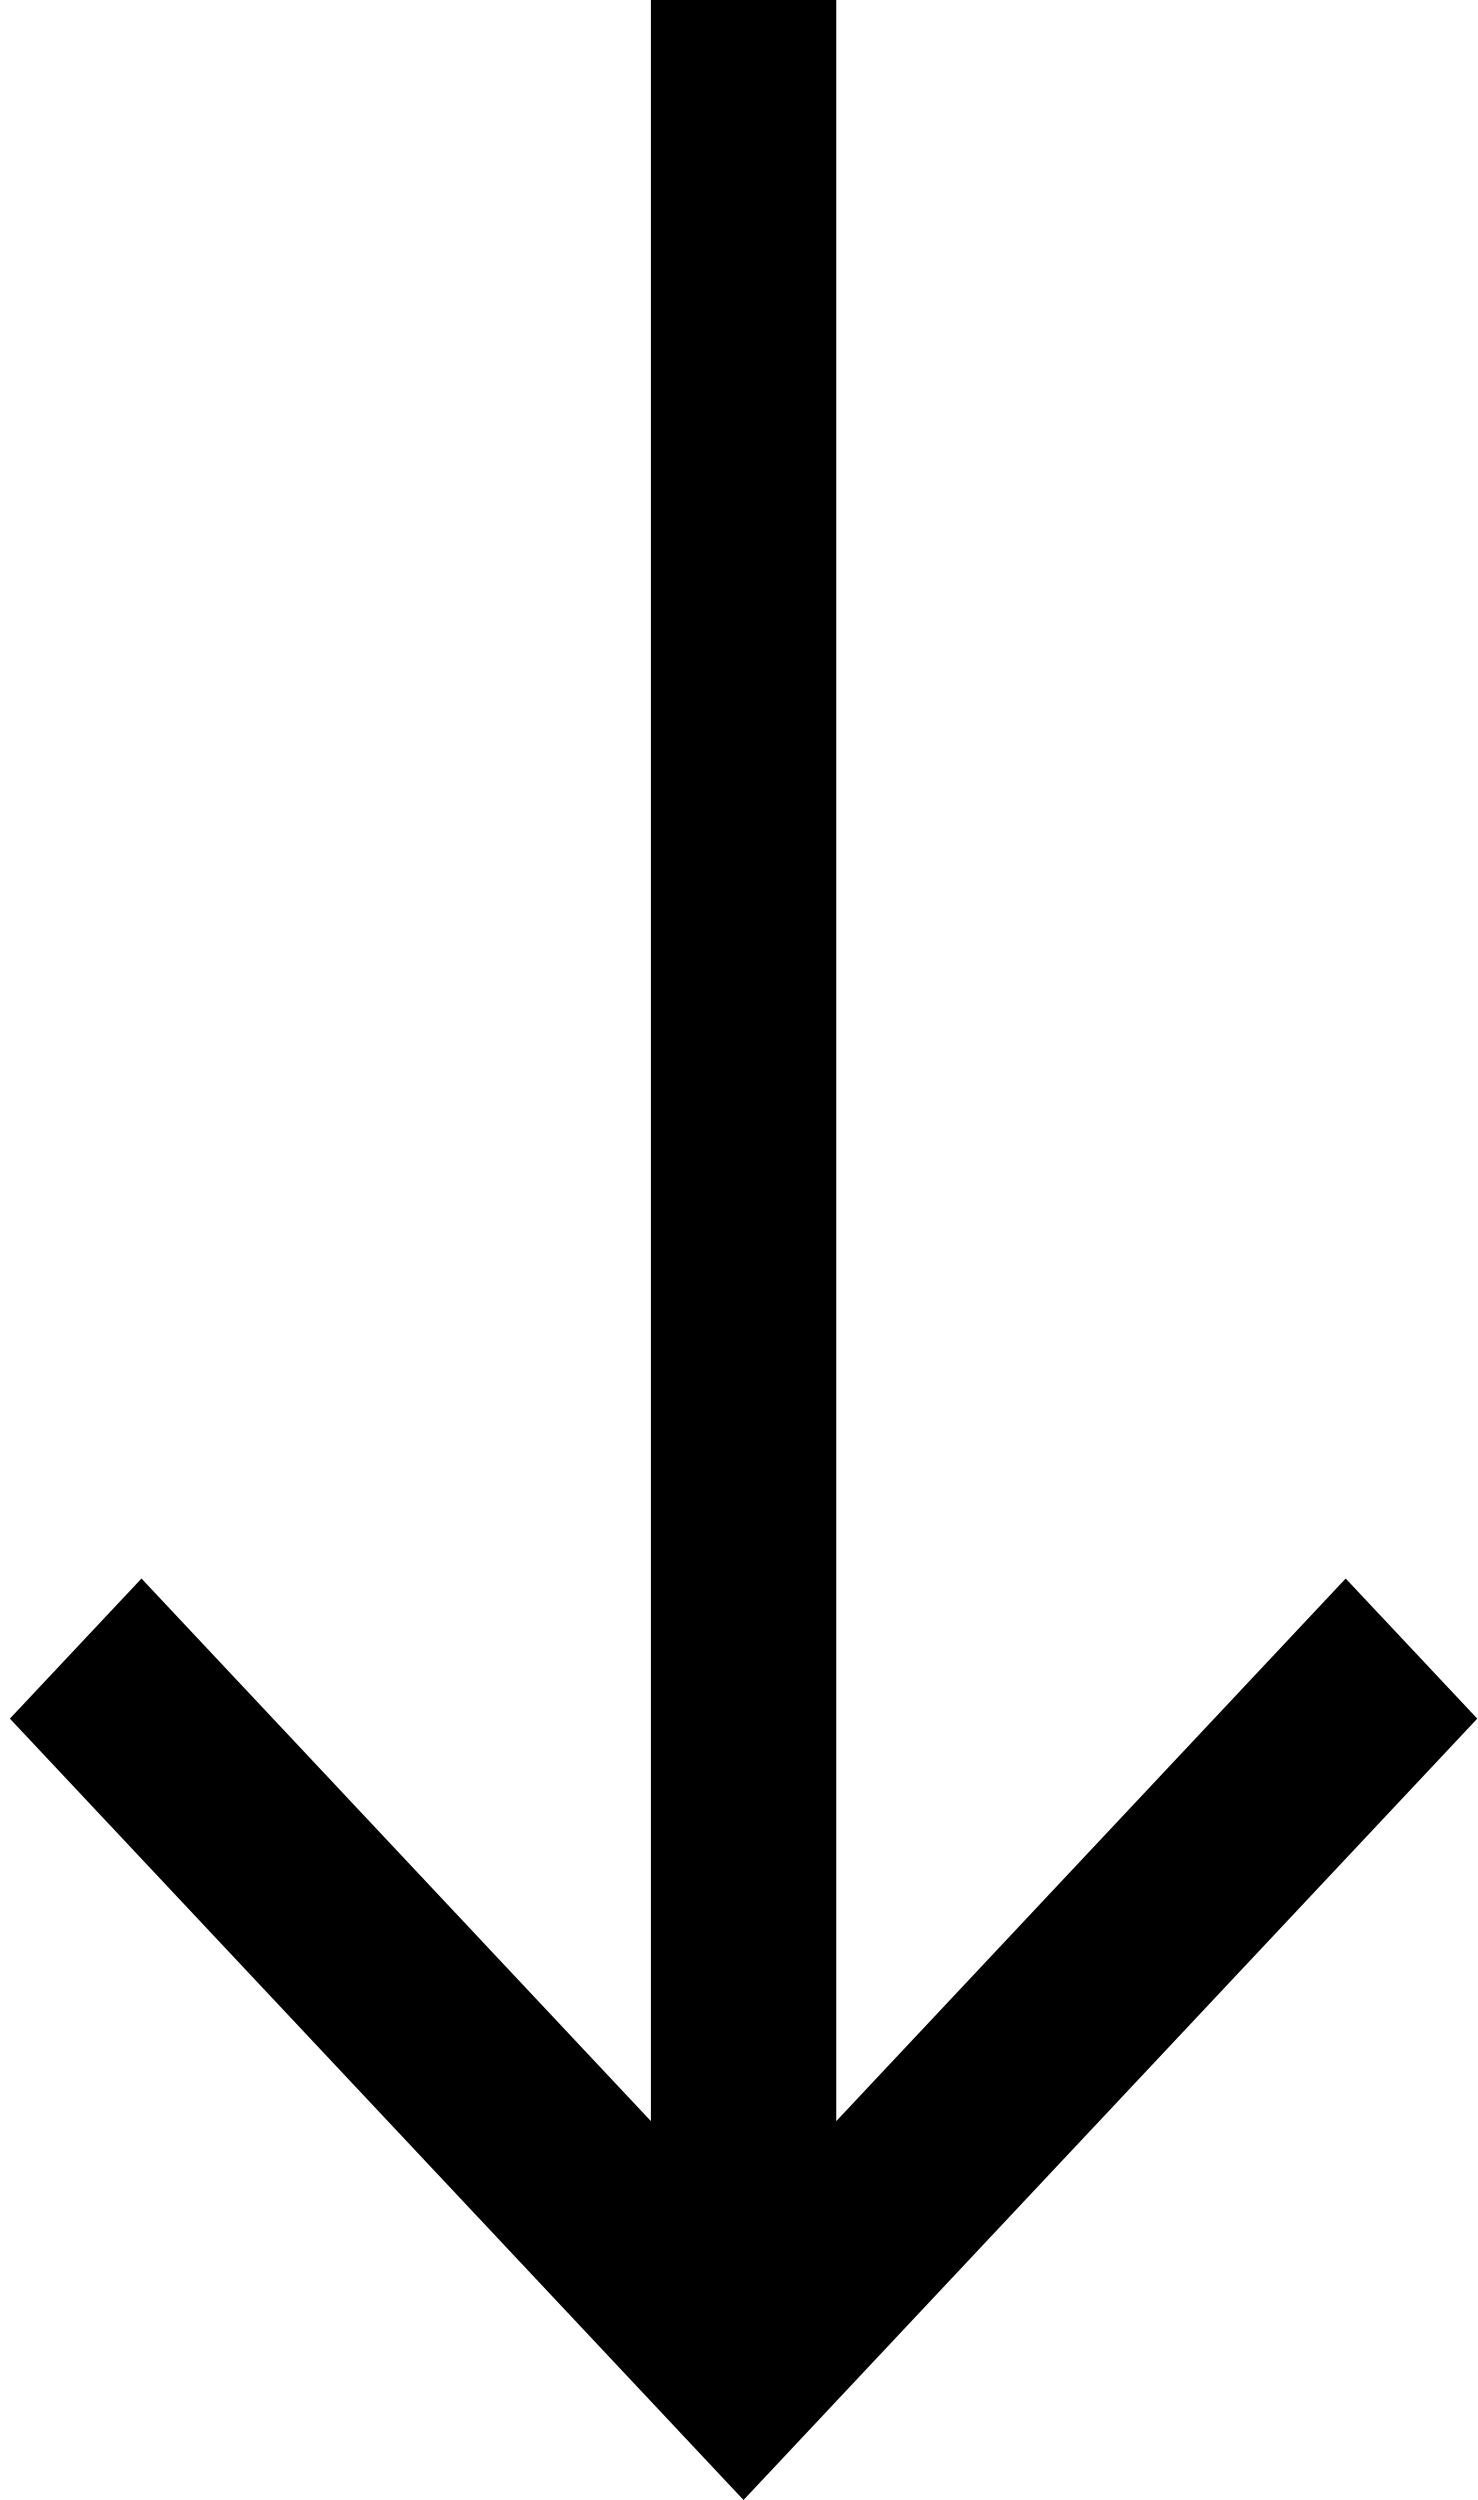
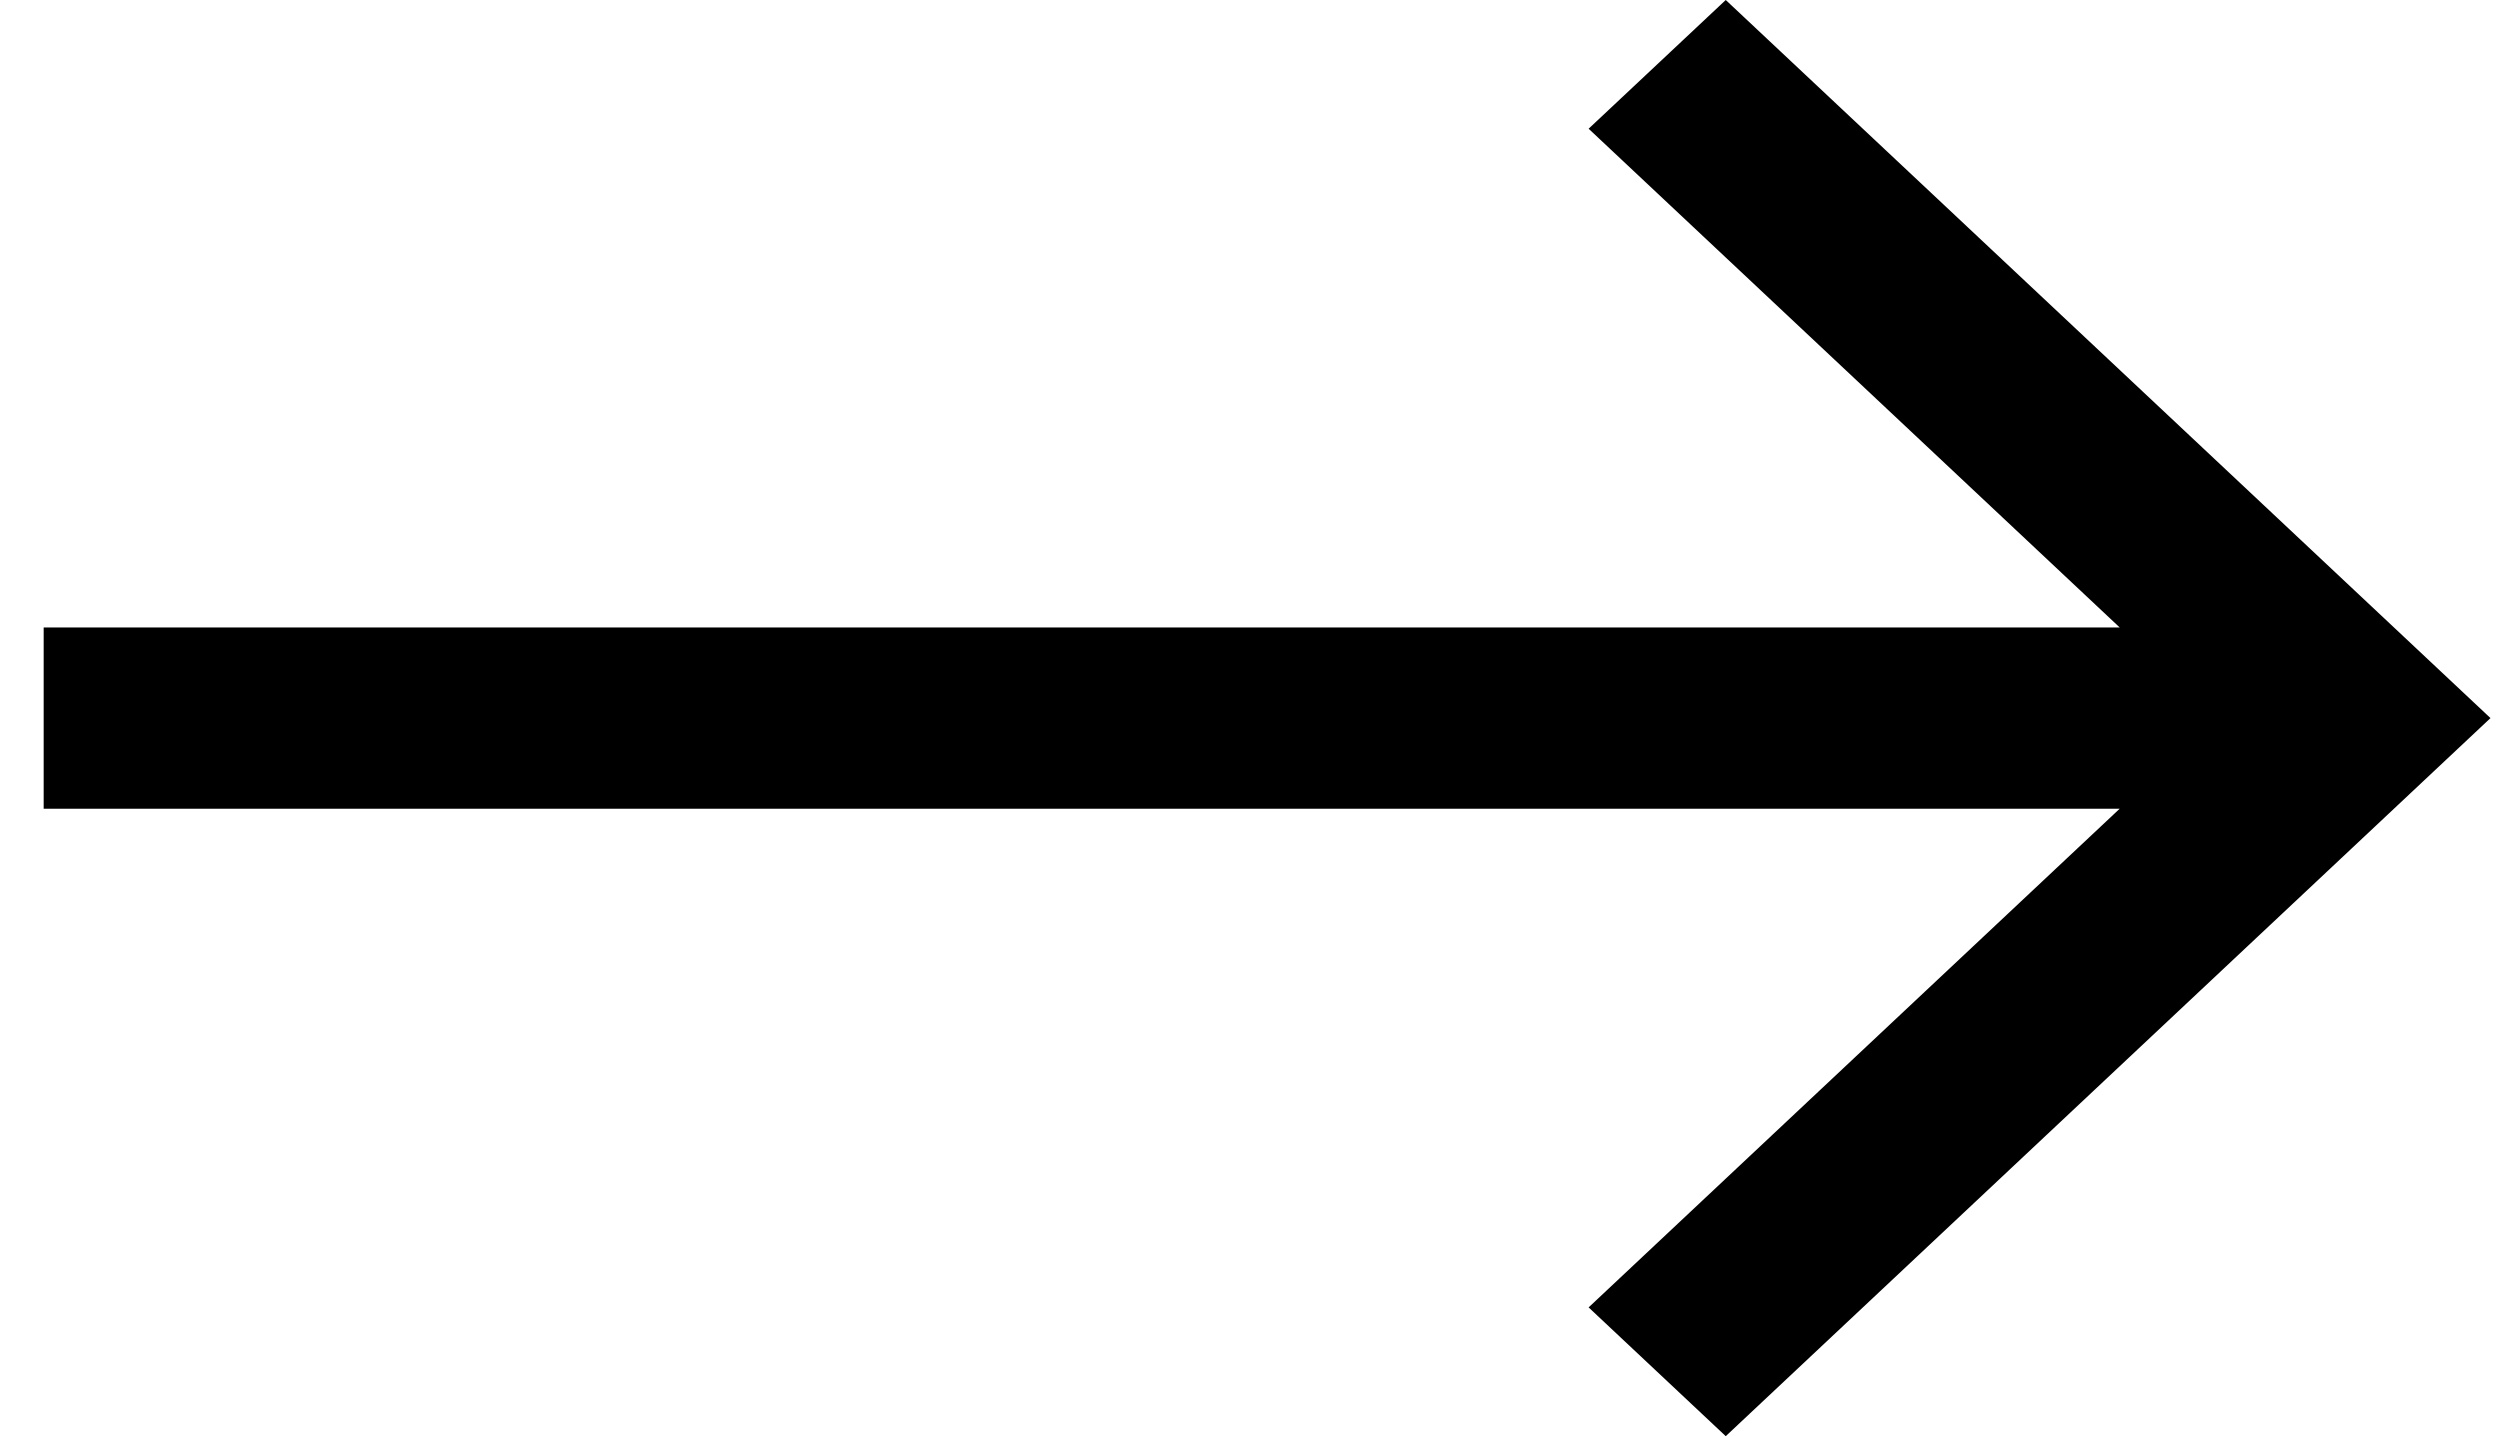
- <svg xmlns="http://www.w3.org/2000/svg" viewBox="0 0 13 22">
-   <path d="M7.359 -2.46589e-07L5.728 -3.17858e-07L5.728 18.666L1.245 13.891L0.087 15.124L6.543 22L13 15.124L11.842 13.891L7.359 18.666L7.359 -2.46589e-07Z" />
+ <svg xmlns="http://www.w3.org/2000/svg" viewBox="0 0 47 27">
+   <path d="M0.821 11.796L0.821 15.204L39.85 15.204L29.866 24.579L32.444 27L46.821 13.5L32.444 0L29.866 2.42L39.85 11.796L0.821 11.796Z" />
</svg>
